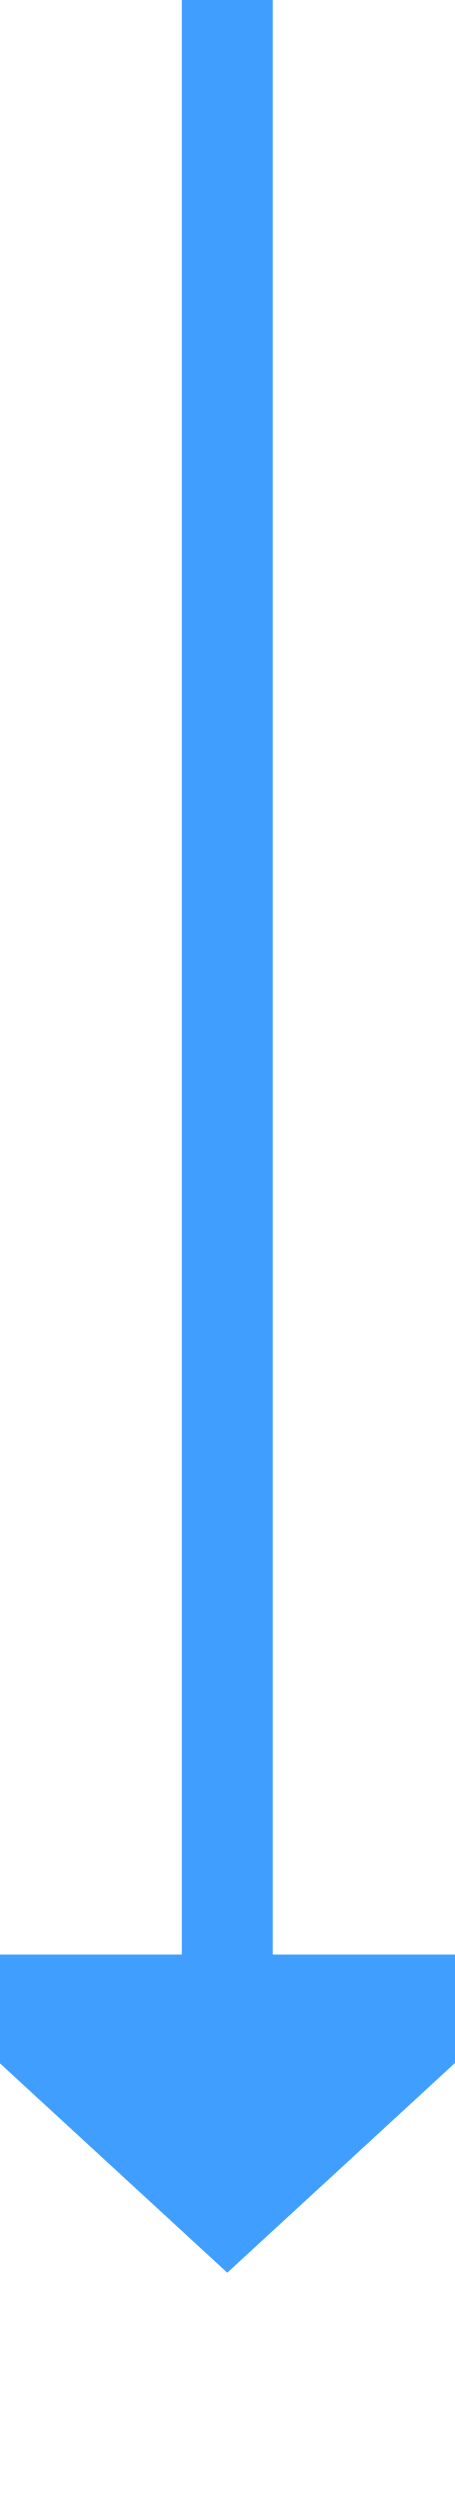
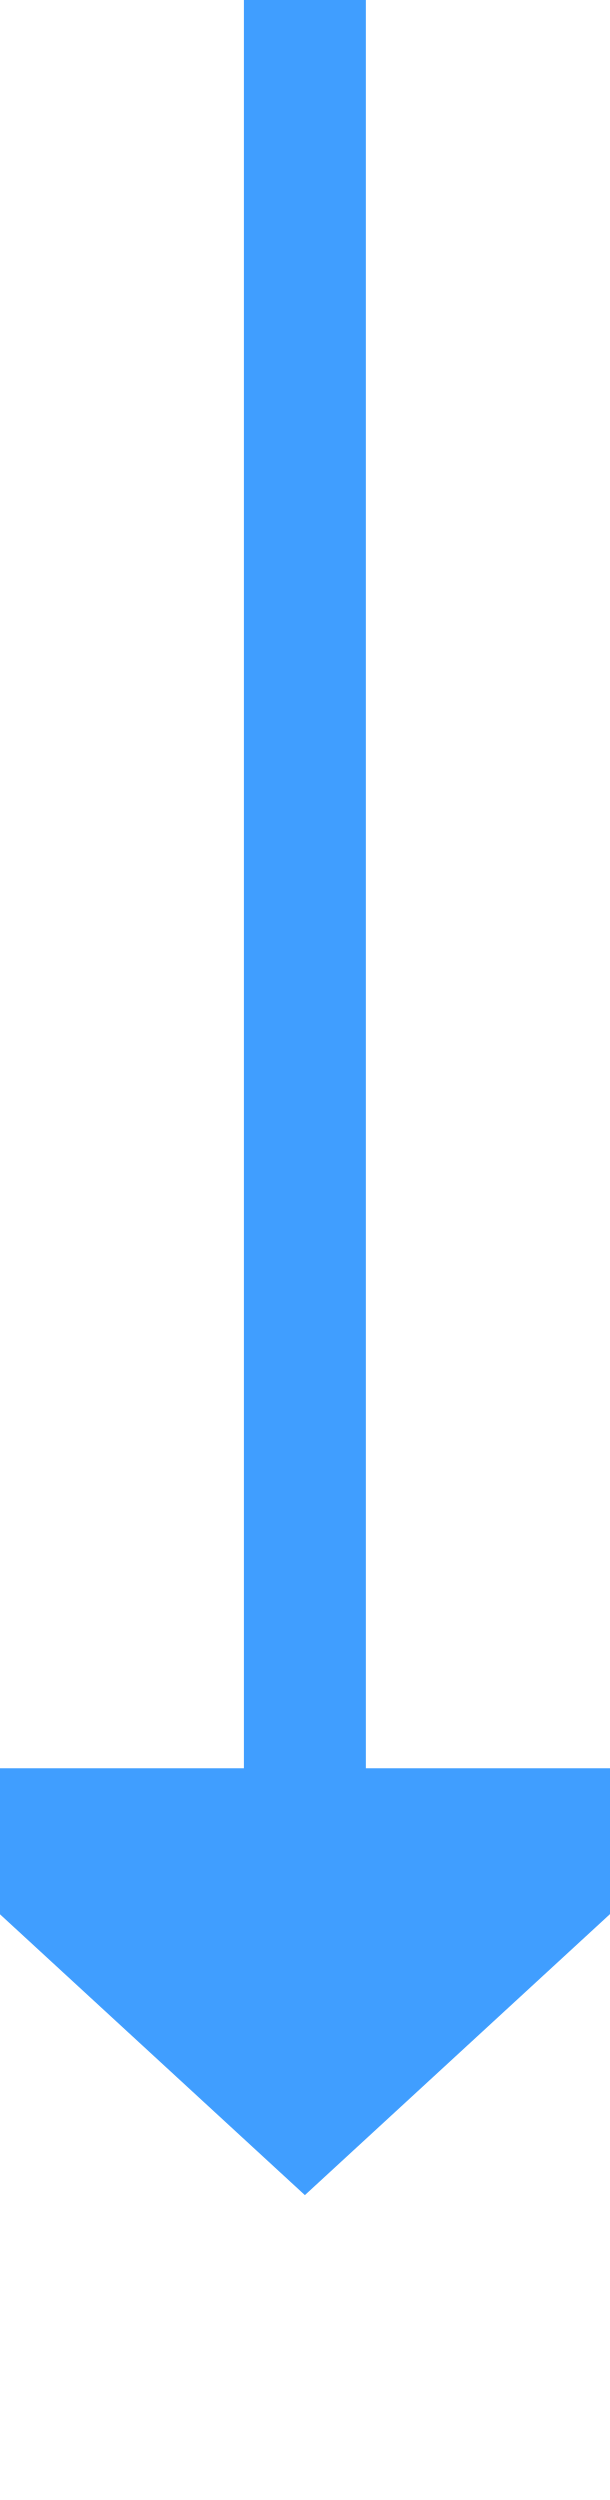
- <svg xmlns="http://www.w3.org/2000/svg" version="1.1" width="10px" height="55px" preserveAspectRatio="xMidYMin meet" viewBox="480 1205  8 55">
-   <path d="M 484 1205  L 484 1249  " stroke-width="2" stroke="#409eff" fill="none" />
-   <path d="M 476.4 1248  L 484 1255  L 491.6 1248  L 476.4 1248  Z " fill-rule="nonzero" fill="#409eff" stroke="none" />
+ <svg xmlns="http://www.w3.org/2000/svg" version="1.1" width="10px" height="41px" preserveAspectRatio="xMidYMin meet" viewBox="480 1342  8 41">
+   <path d="M 484 1342  L 484 1372  " stroke-width="2" stroke="#409eff" fill="none" />
+   <path d="M 476.4 1371  L 484 1378  L 491.6 1371  L 476.4 1371  Z " fill-rule="nonzero" fill="#409eff" stroke="none" />
</svg>
